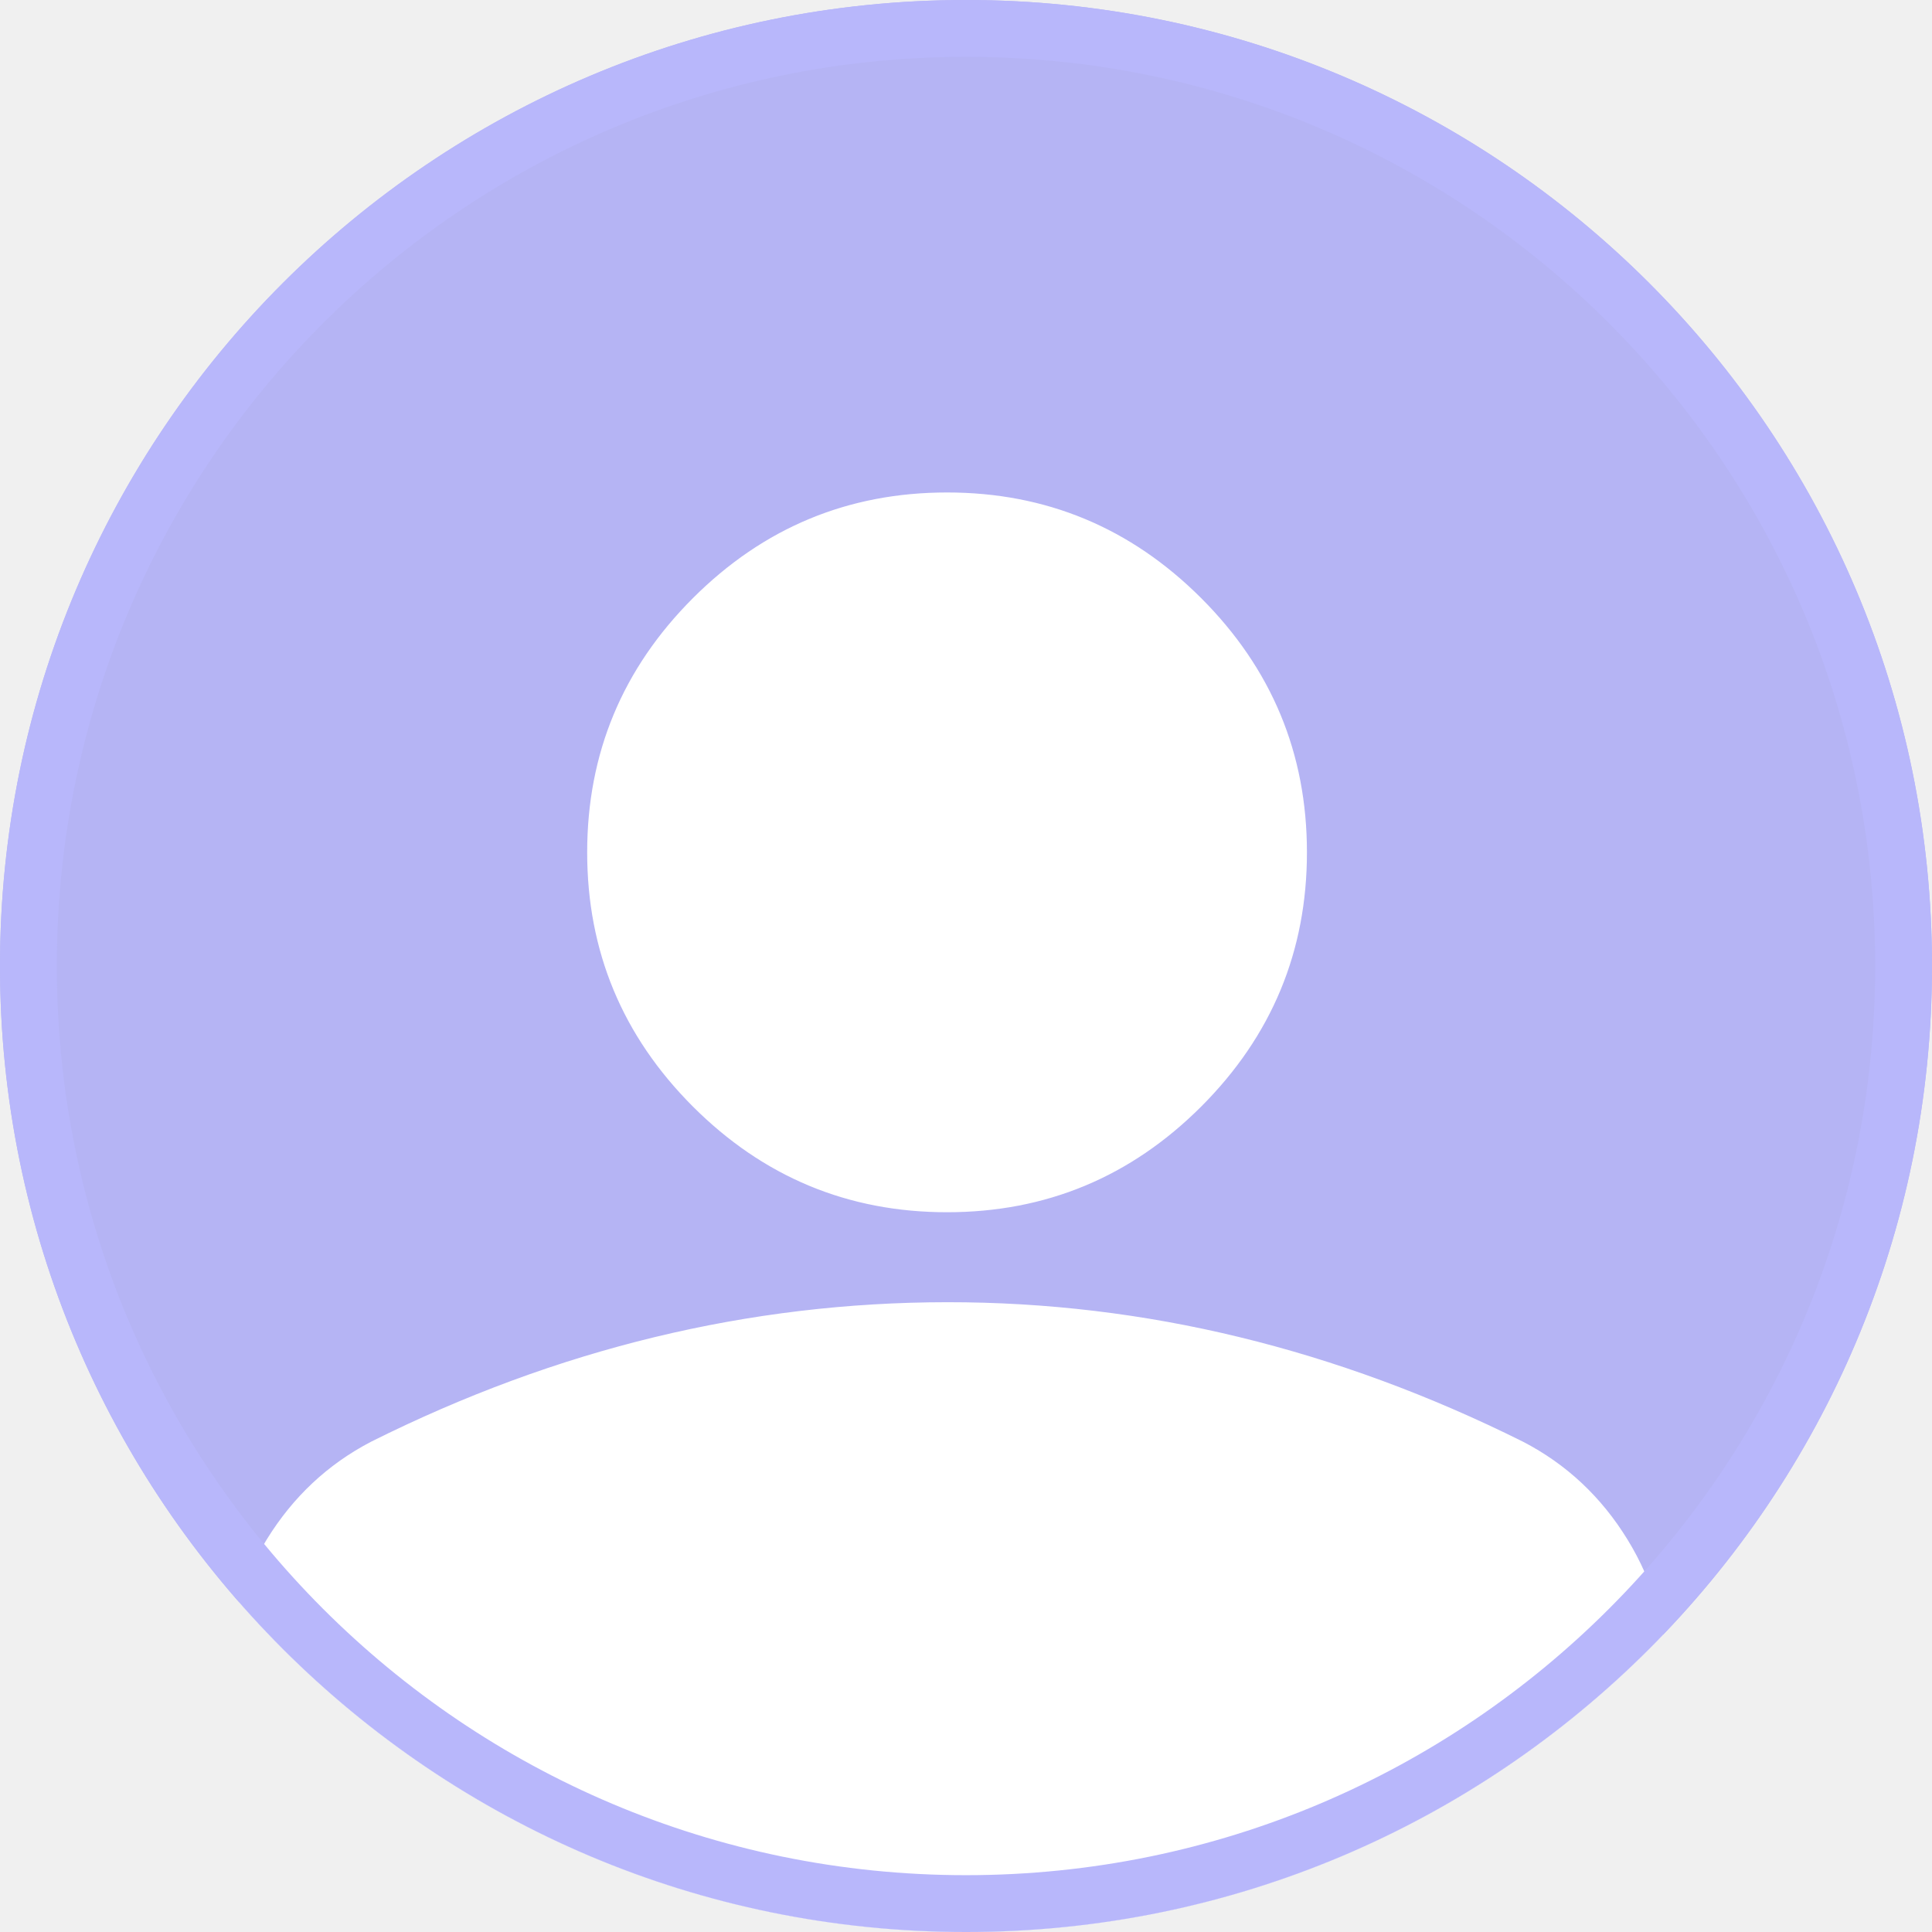
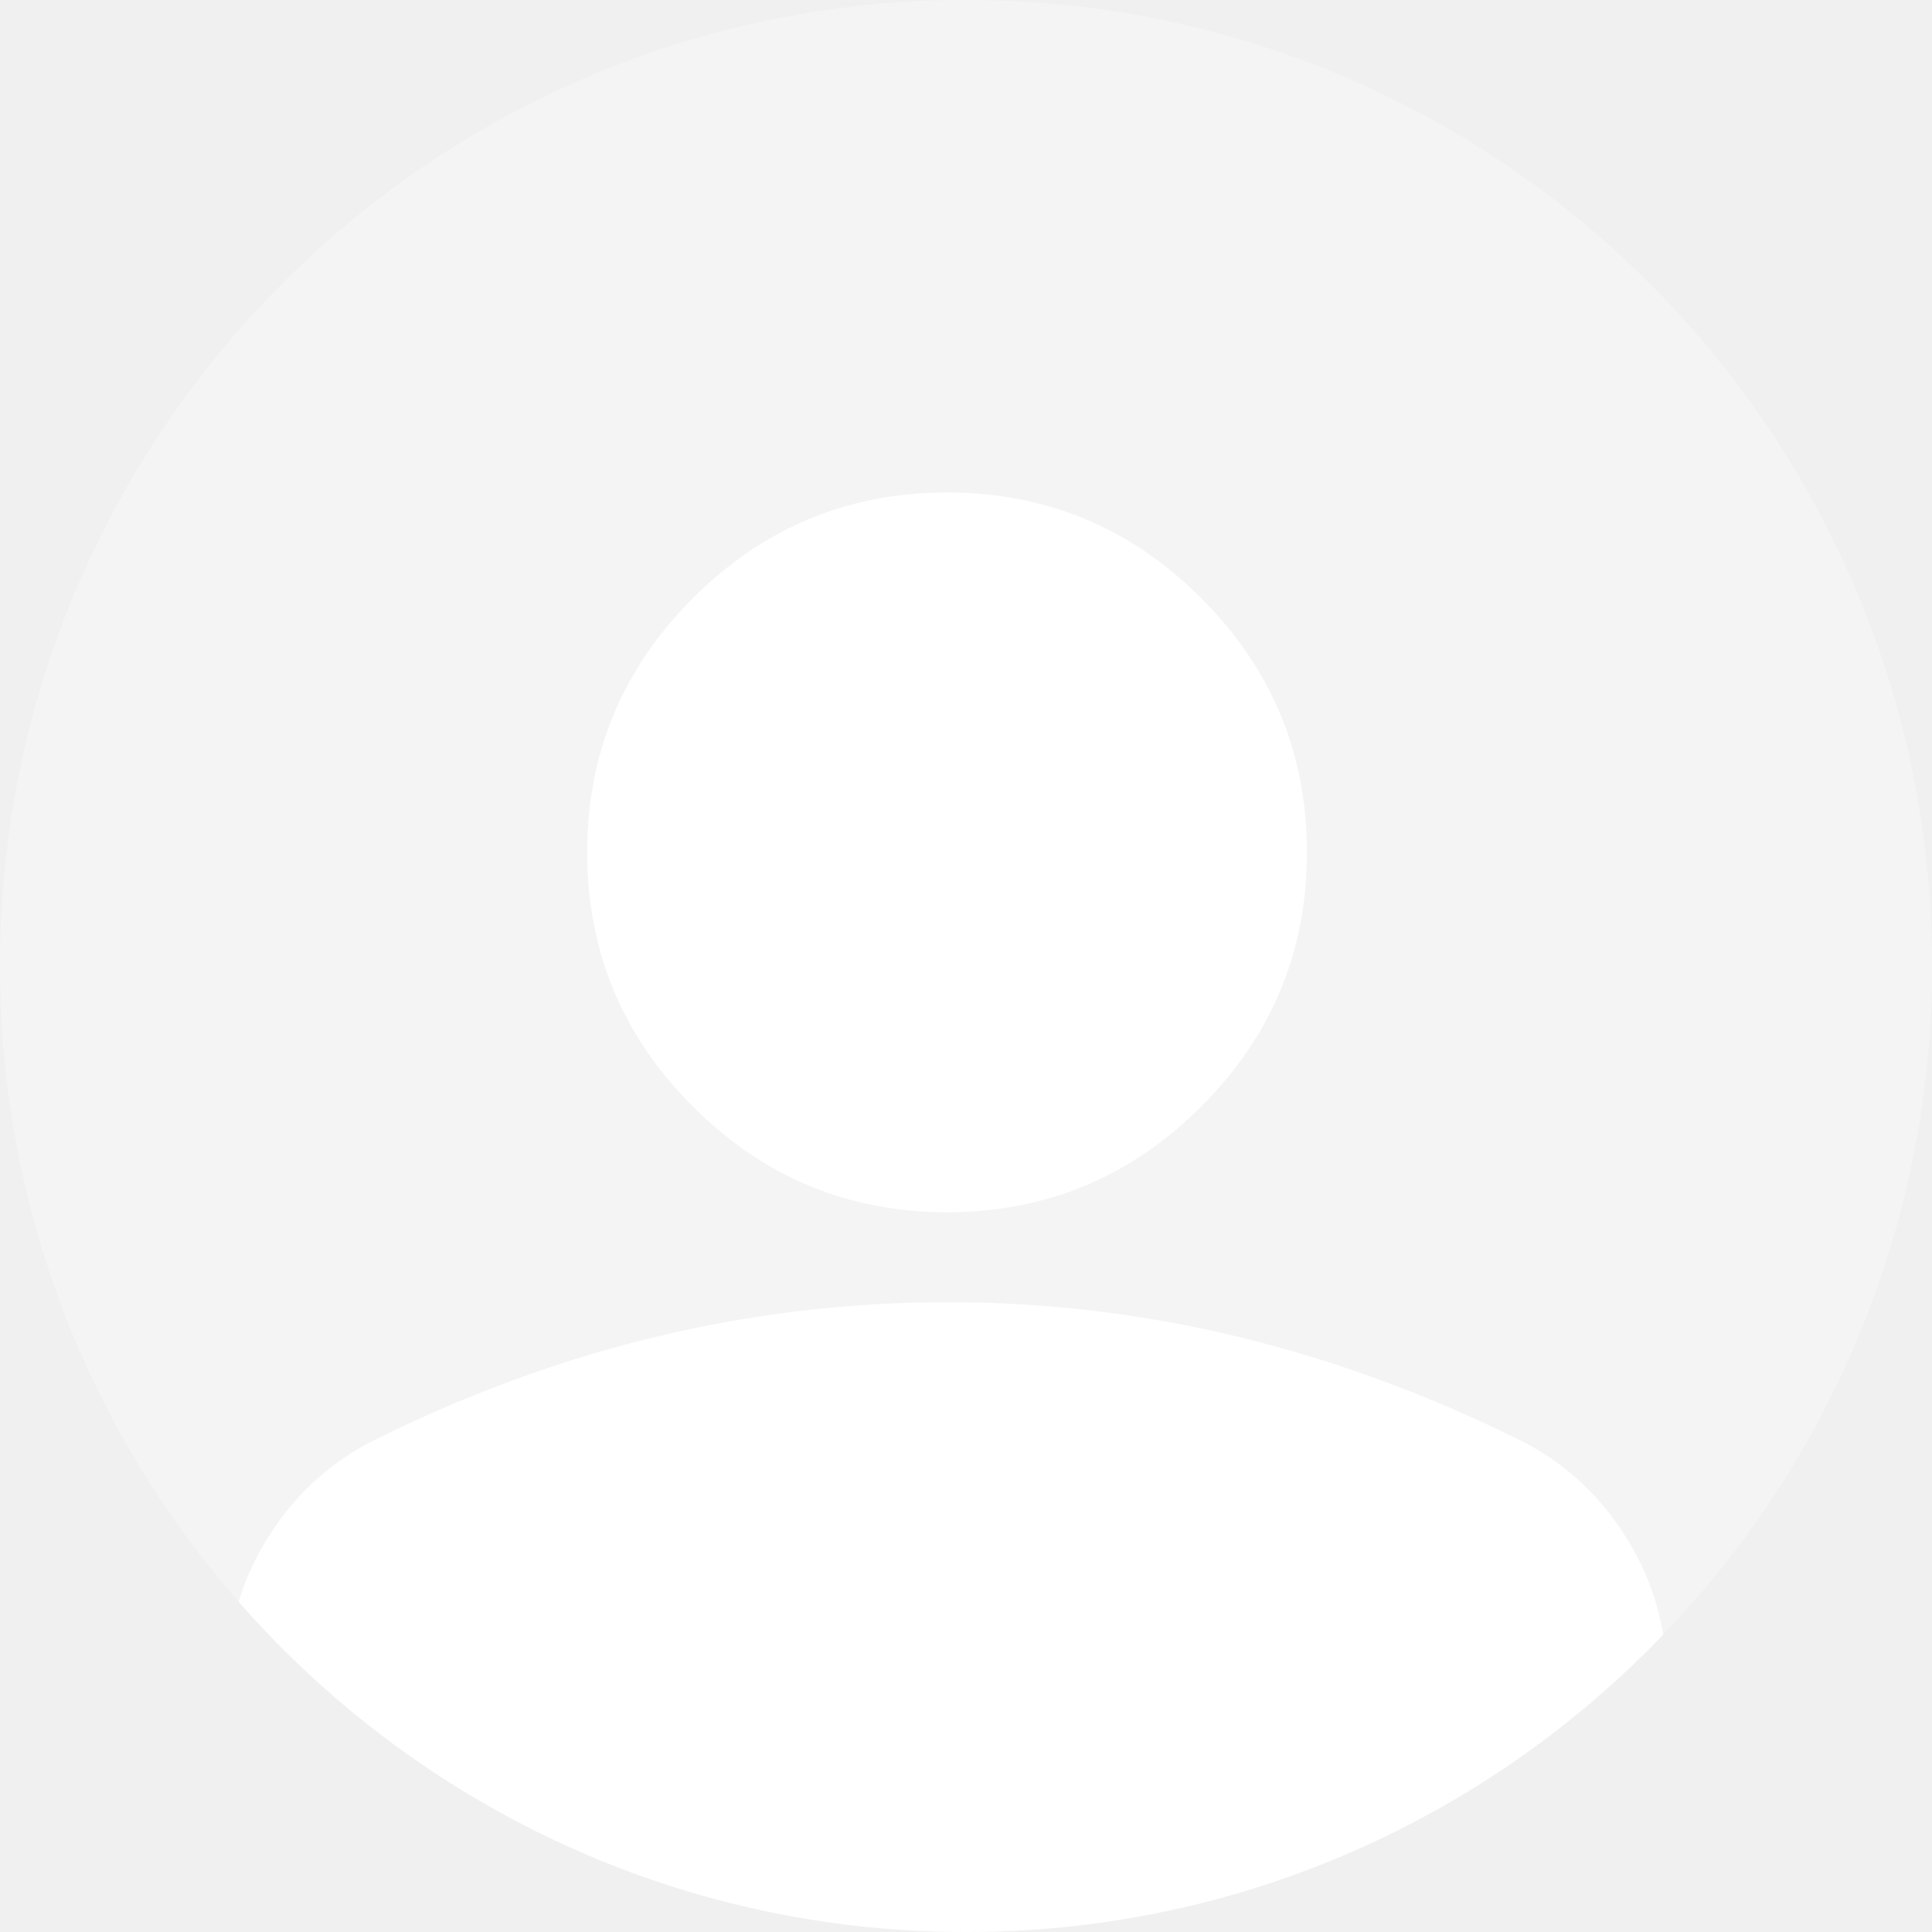
<svg xmlns="http://www.w3.org/2000/svg" width="51" height="51" viewBox="0 0 51 51" fill="none">
  <g id="Group 2150">
-     <circle id="Ellipse 210" cx="25.5" cy="25.5" r="25.5" fill="#2D29FF" fill-opacity="0.3" />
+     <circle id="Ellipse 210" cx="25.5" cy="25.5" r="25.5" fill="#ffffff" fill-opacity="0.3" />
    <g id="Mask group">
      <mask id="mask0_341_2091" style="mask-type:alpha" maskUnits="userSpaceOnUse" x="0" y="0" width="51" height="51">
        <circle id="Ellipse 209" cx="25.5" cy="25.5" r="25.4" fill="#EBF3FE" stroke="white" stroke-width="0.2" />
      </mask>
      <g mask="url(#mask0_341_2091)">
        <path id="Vector" d="M43.9 44.35V44.35V50.9H6.1V44.35C6.1 43.022 6.442 41.804 7.125 40.693C7.81 39.581 8.716 38.732 9.845 38.145C12.293 36.922 14.779 36.005 17.305 35.394C19.83 34.783 22.395 34.477 25 34.475C27.605 34.473 30.17 34.78 32.695 35.394C35.221 36.008 37.707 36.925 40.155 38.145C41.286 38.73 42.193 39.579 42.877 40.693C43.561 41.806 43.902 43.024 43.9 44.35ZM25 31.9C22.414 31.9 20.203 30.98 18.361 29.139C16.52 27.297 15.6 25.086 15.6 22.5C15.6 19.914 16.52 17.703 18.361 15.861C20.203 14.02 22.414 13.1 25 13.1C27.586 13.1 29.797 14.02 31.639 15.861C33.48 17.703 34.4 19.914 34.4 22.5C34.4 25.086 33.48 27.297 31.639 29.139C29.797 30.98 27.586 31.9 25 31.9Z" fill="white" stroke="white" stroke-width="0.2" />
      </g>
    </g>
-     <circle id="Ellipse 211" cx="25.5" cy="25.5" r="24.75" stroke="#B8B7FB" stroke-width="1.5" />
  </g>
</svg>
